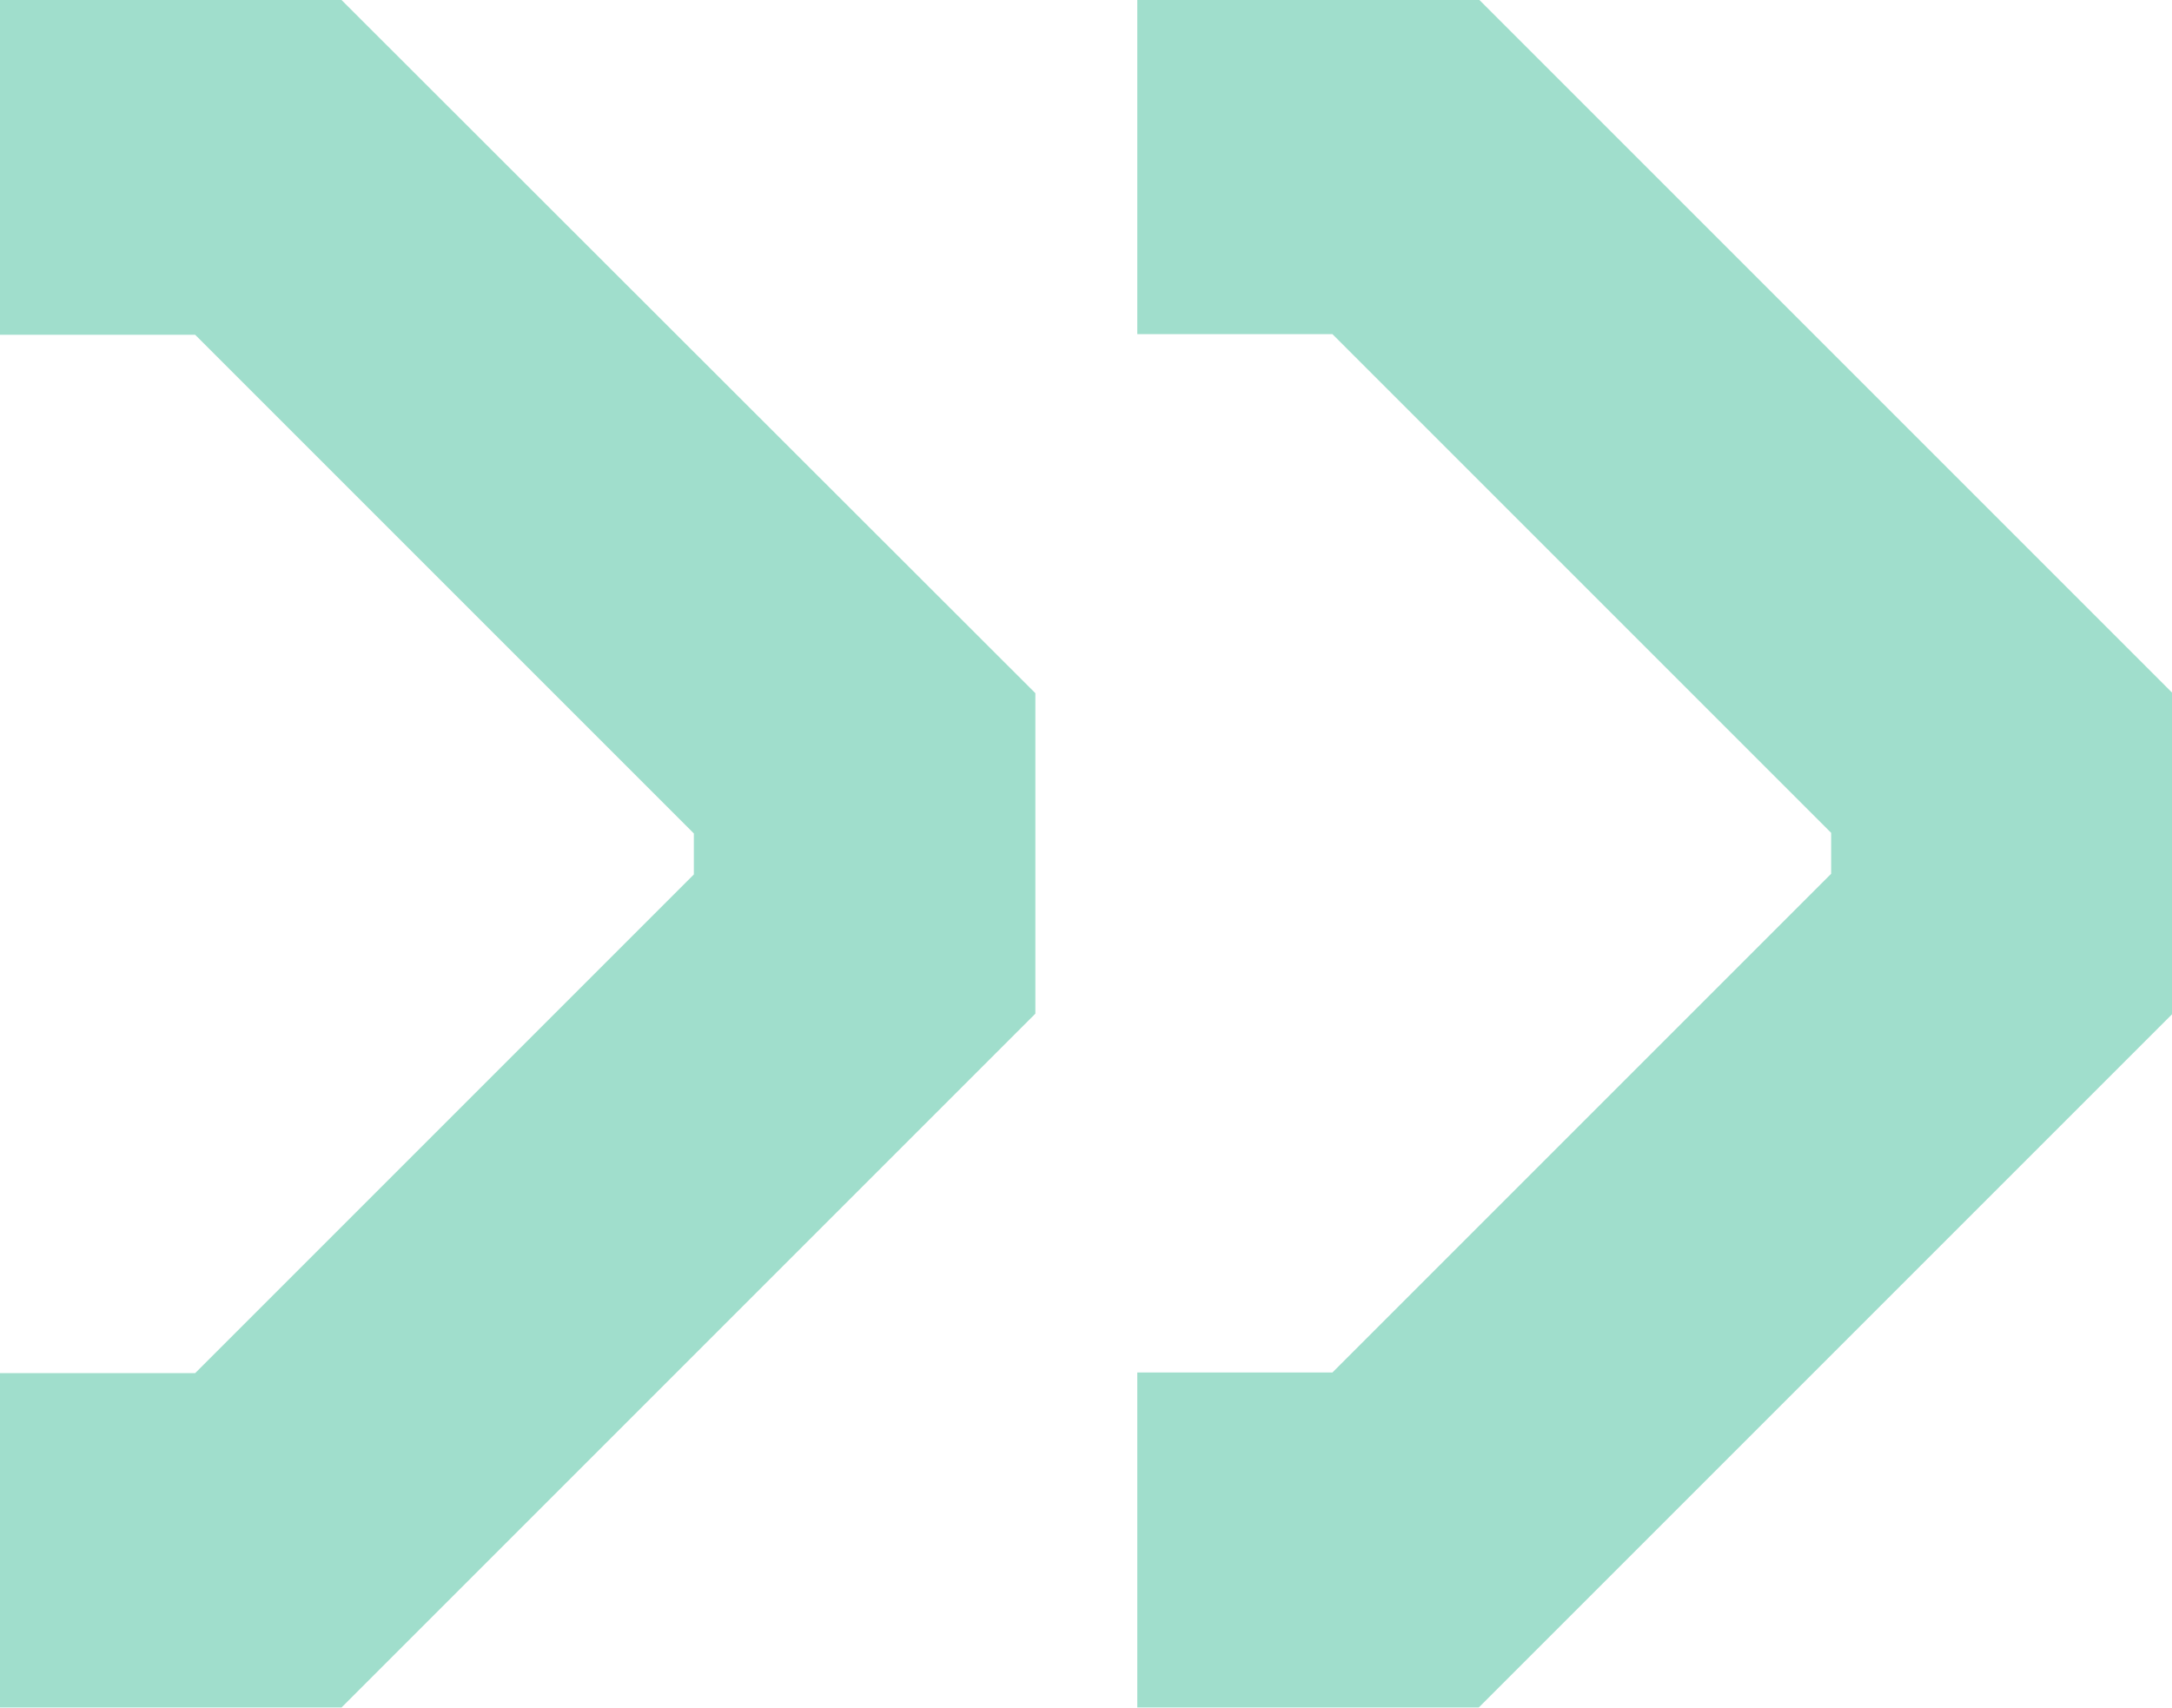
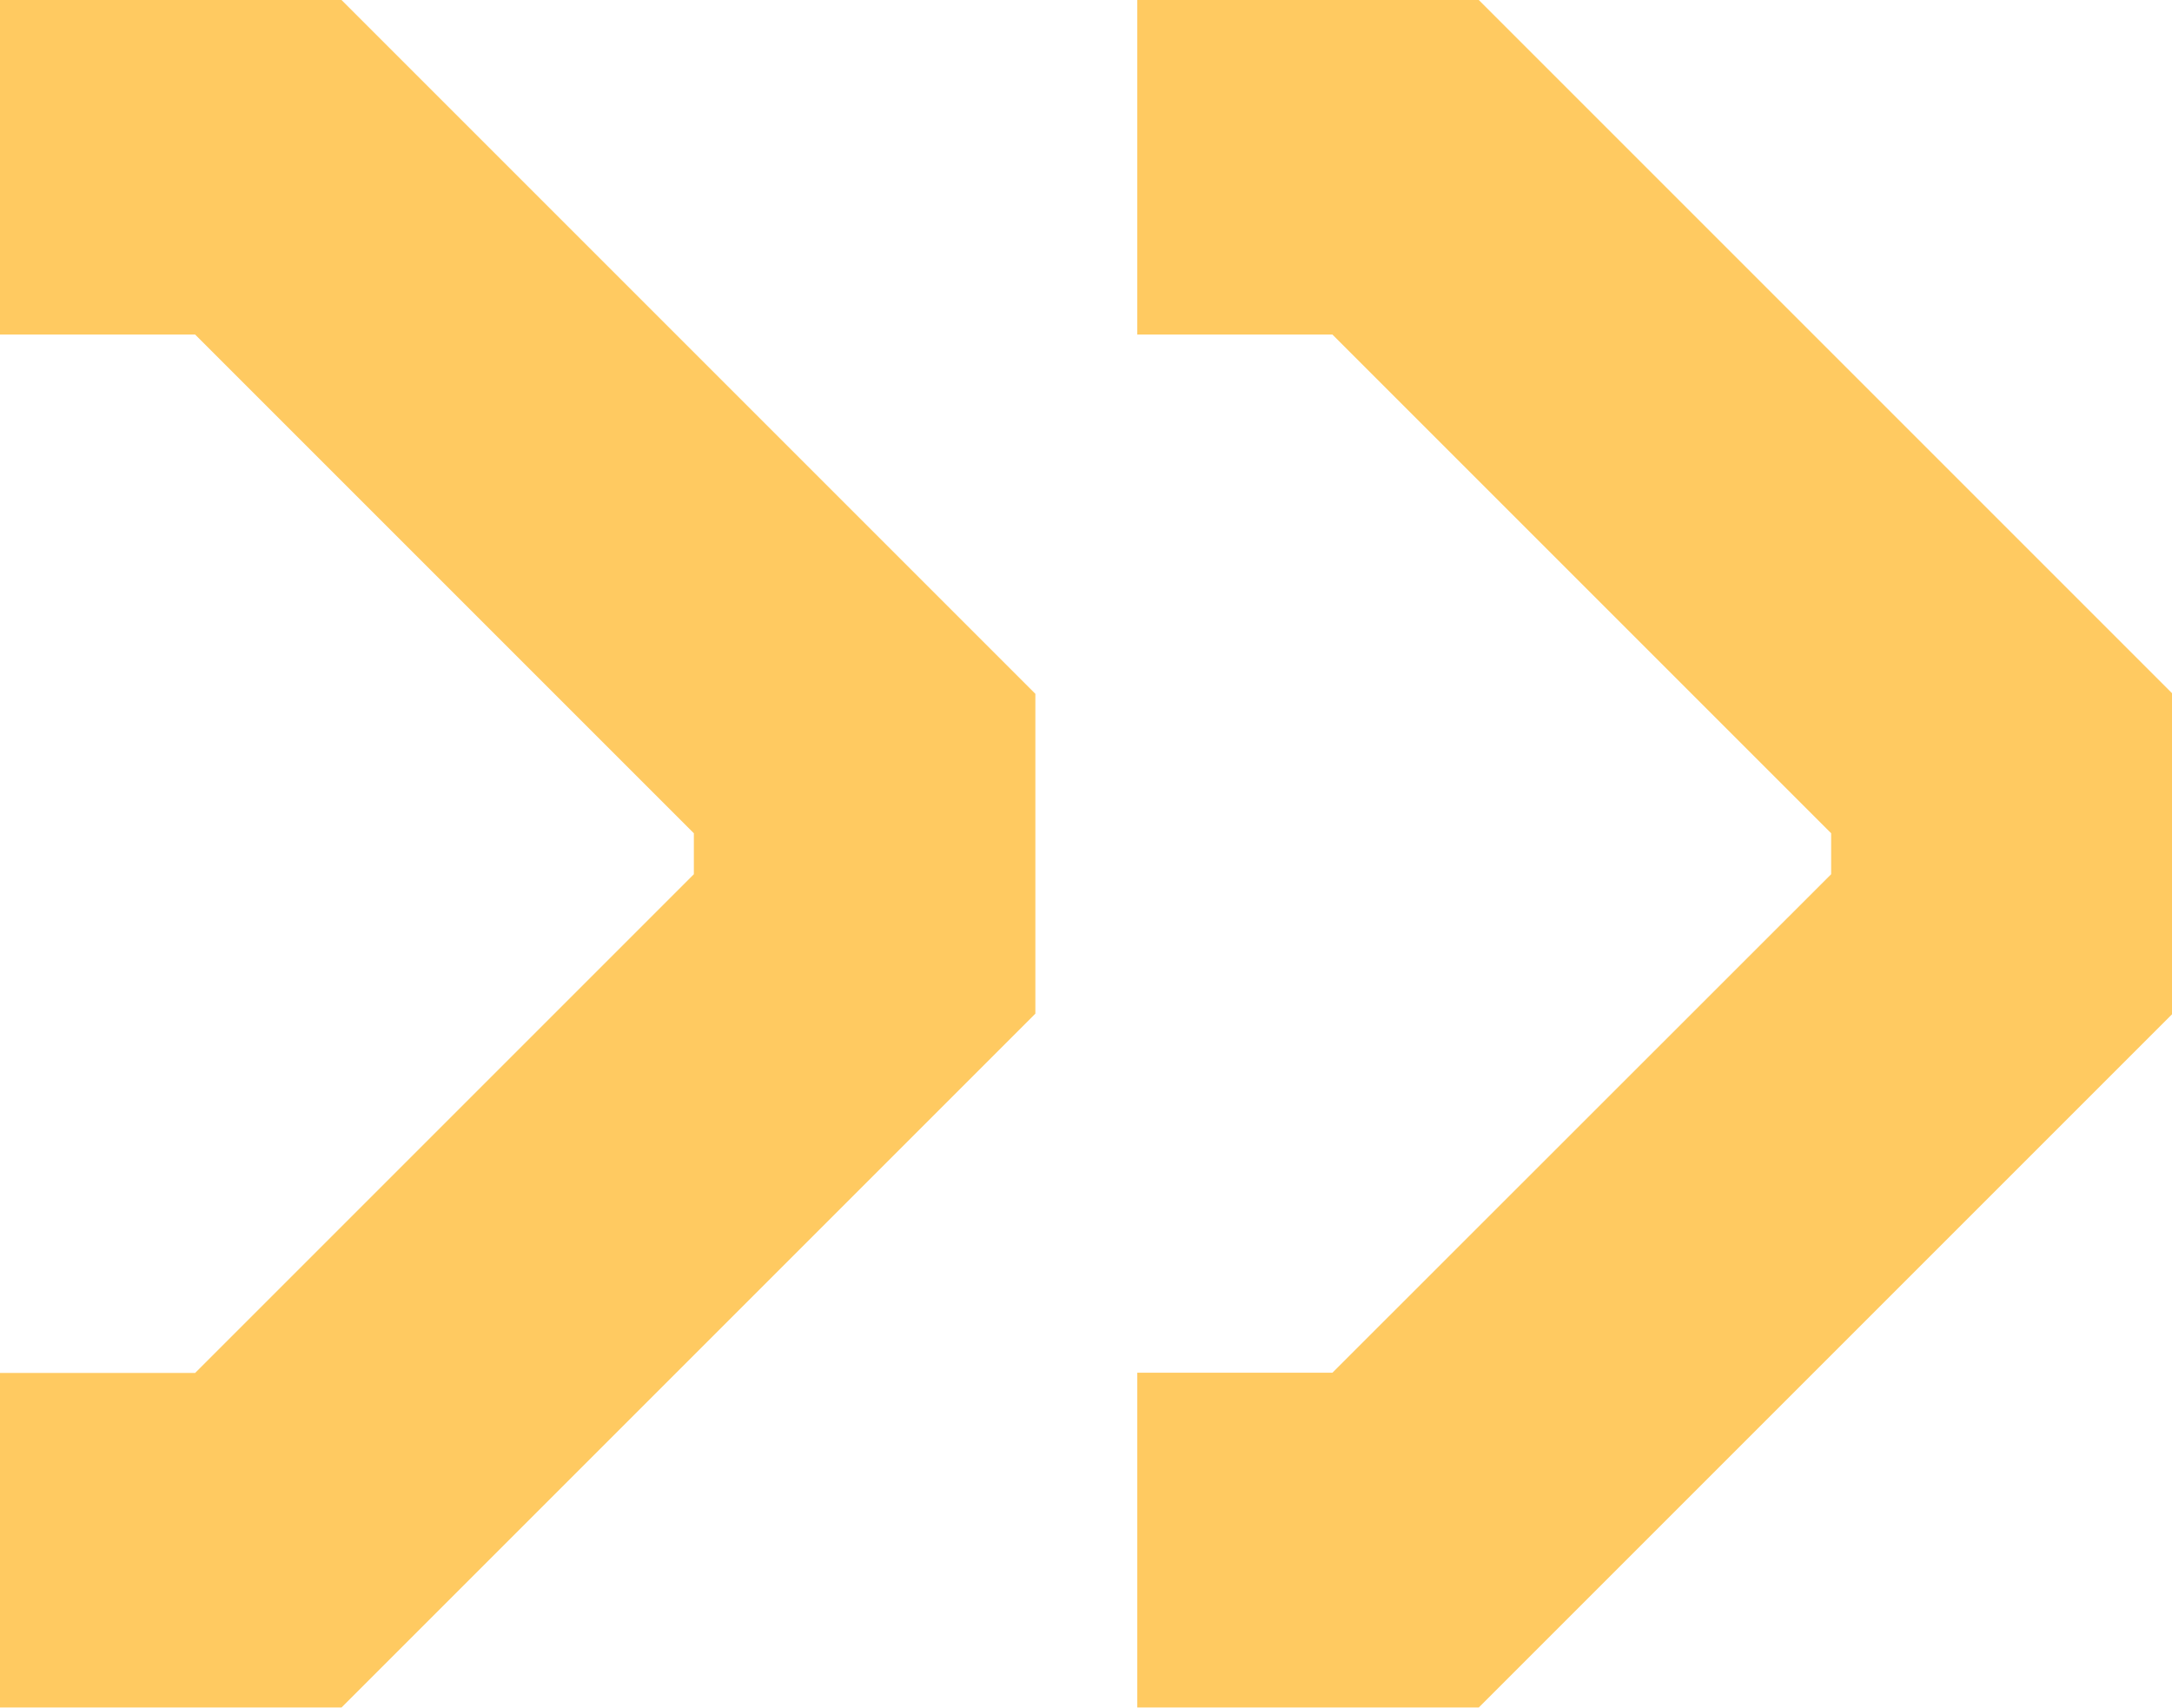
<svg xmlns="http://www.w3.org/2000/svg" width="10.017" height="7.875" viewBox="0 0 10.017 7.875">
-   <path id="pv_p0tit4" d="M0,0,3.2-3.2V-4.678L0-7.875H-1.575v1.544h.9l2.3,2.3v.189l-2.3,2.3h-.9V0ZM5.245,0l3.2-3.2V-4.678l-3.2-3.2H3.67v1.544h.9l2.3,2.3v.189l-2.3,2.3h-.9V0Z" transform="translate(1.575 7.875)" fill="#a0decc" />
+   <g id="pv_p0tit4" transform="translate(0 7.875)">
+     <g id="Grupo_381" data-name="Grupo 381" transform="translate(5.245 -7.875)">
+       <path id="Caminho_461" data-name="Caminho 461" d="M0,0V1.543H.9l2.3,2.3v.189L.9,6.331H0V7.875H1.575l3.2-3.2V3.2L1.575,0ZM-5.245,0V1.543h.9l2.3,2.3v.189l-2.3,2.3h-.9V7.875H-3.67l3.2-3.2V3.2L-3.67,0Z" fill="#ffca61" />
+     </g>
+   </g>
</svg>
